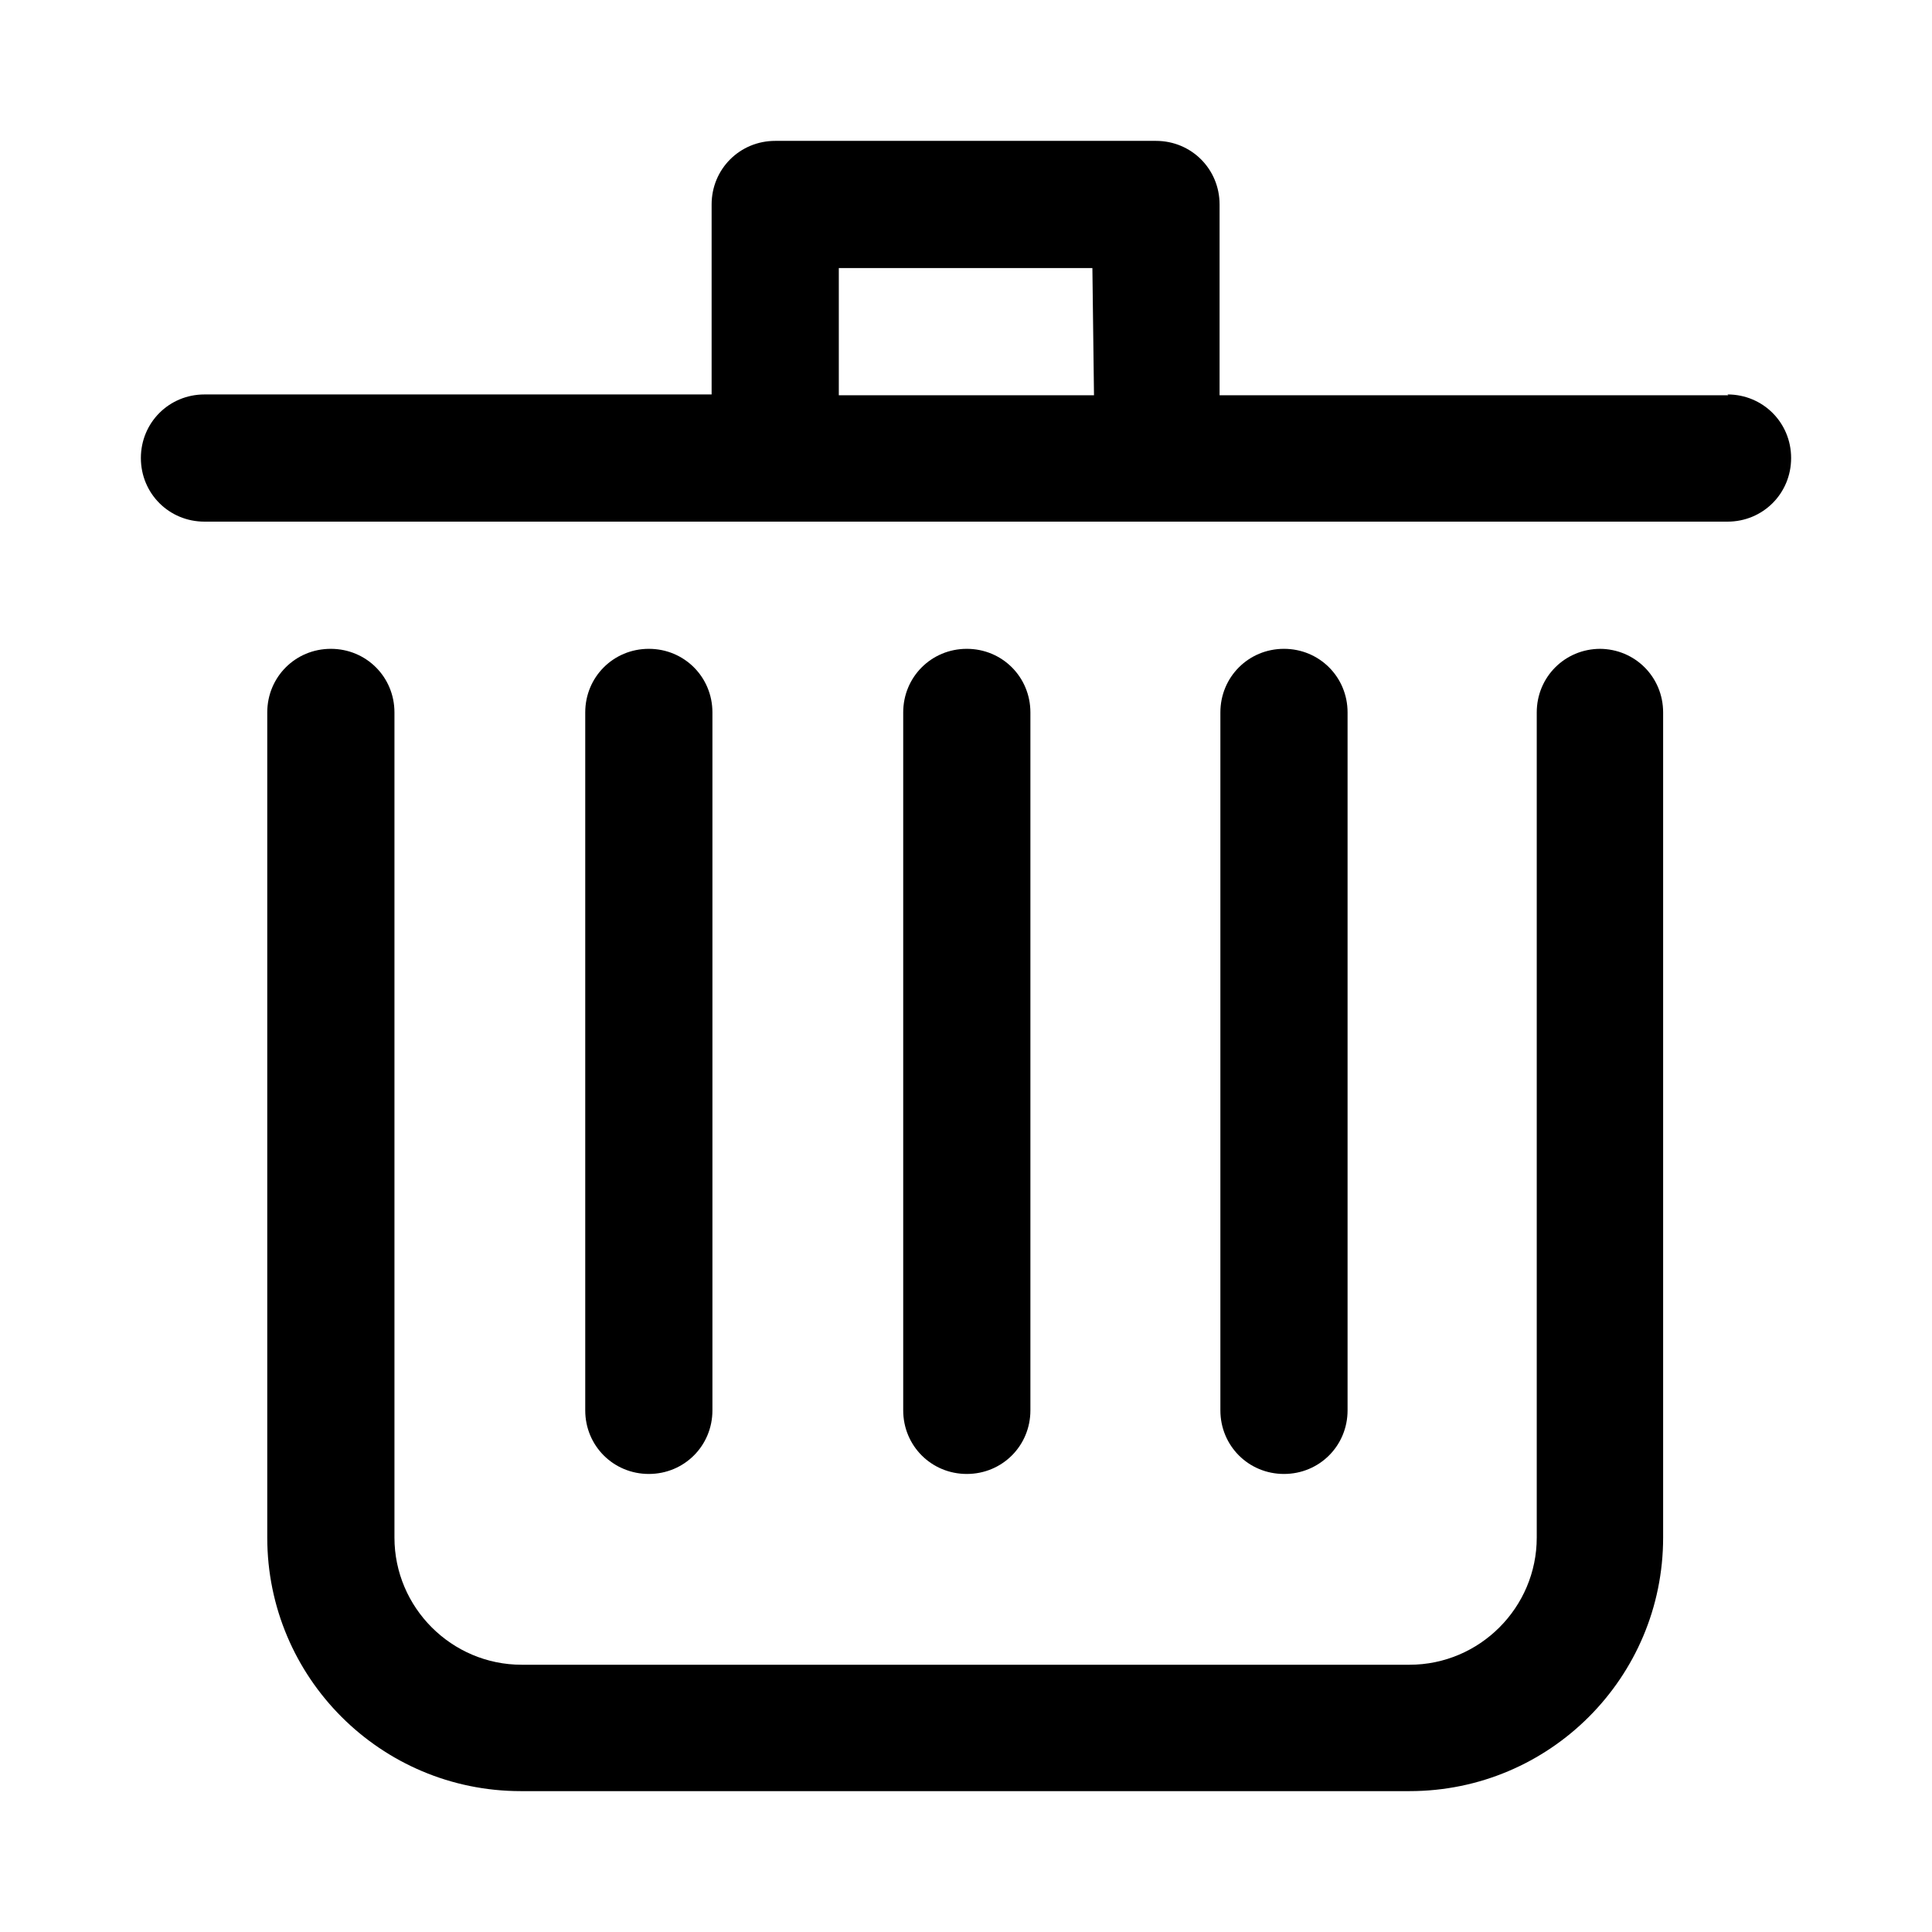
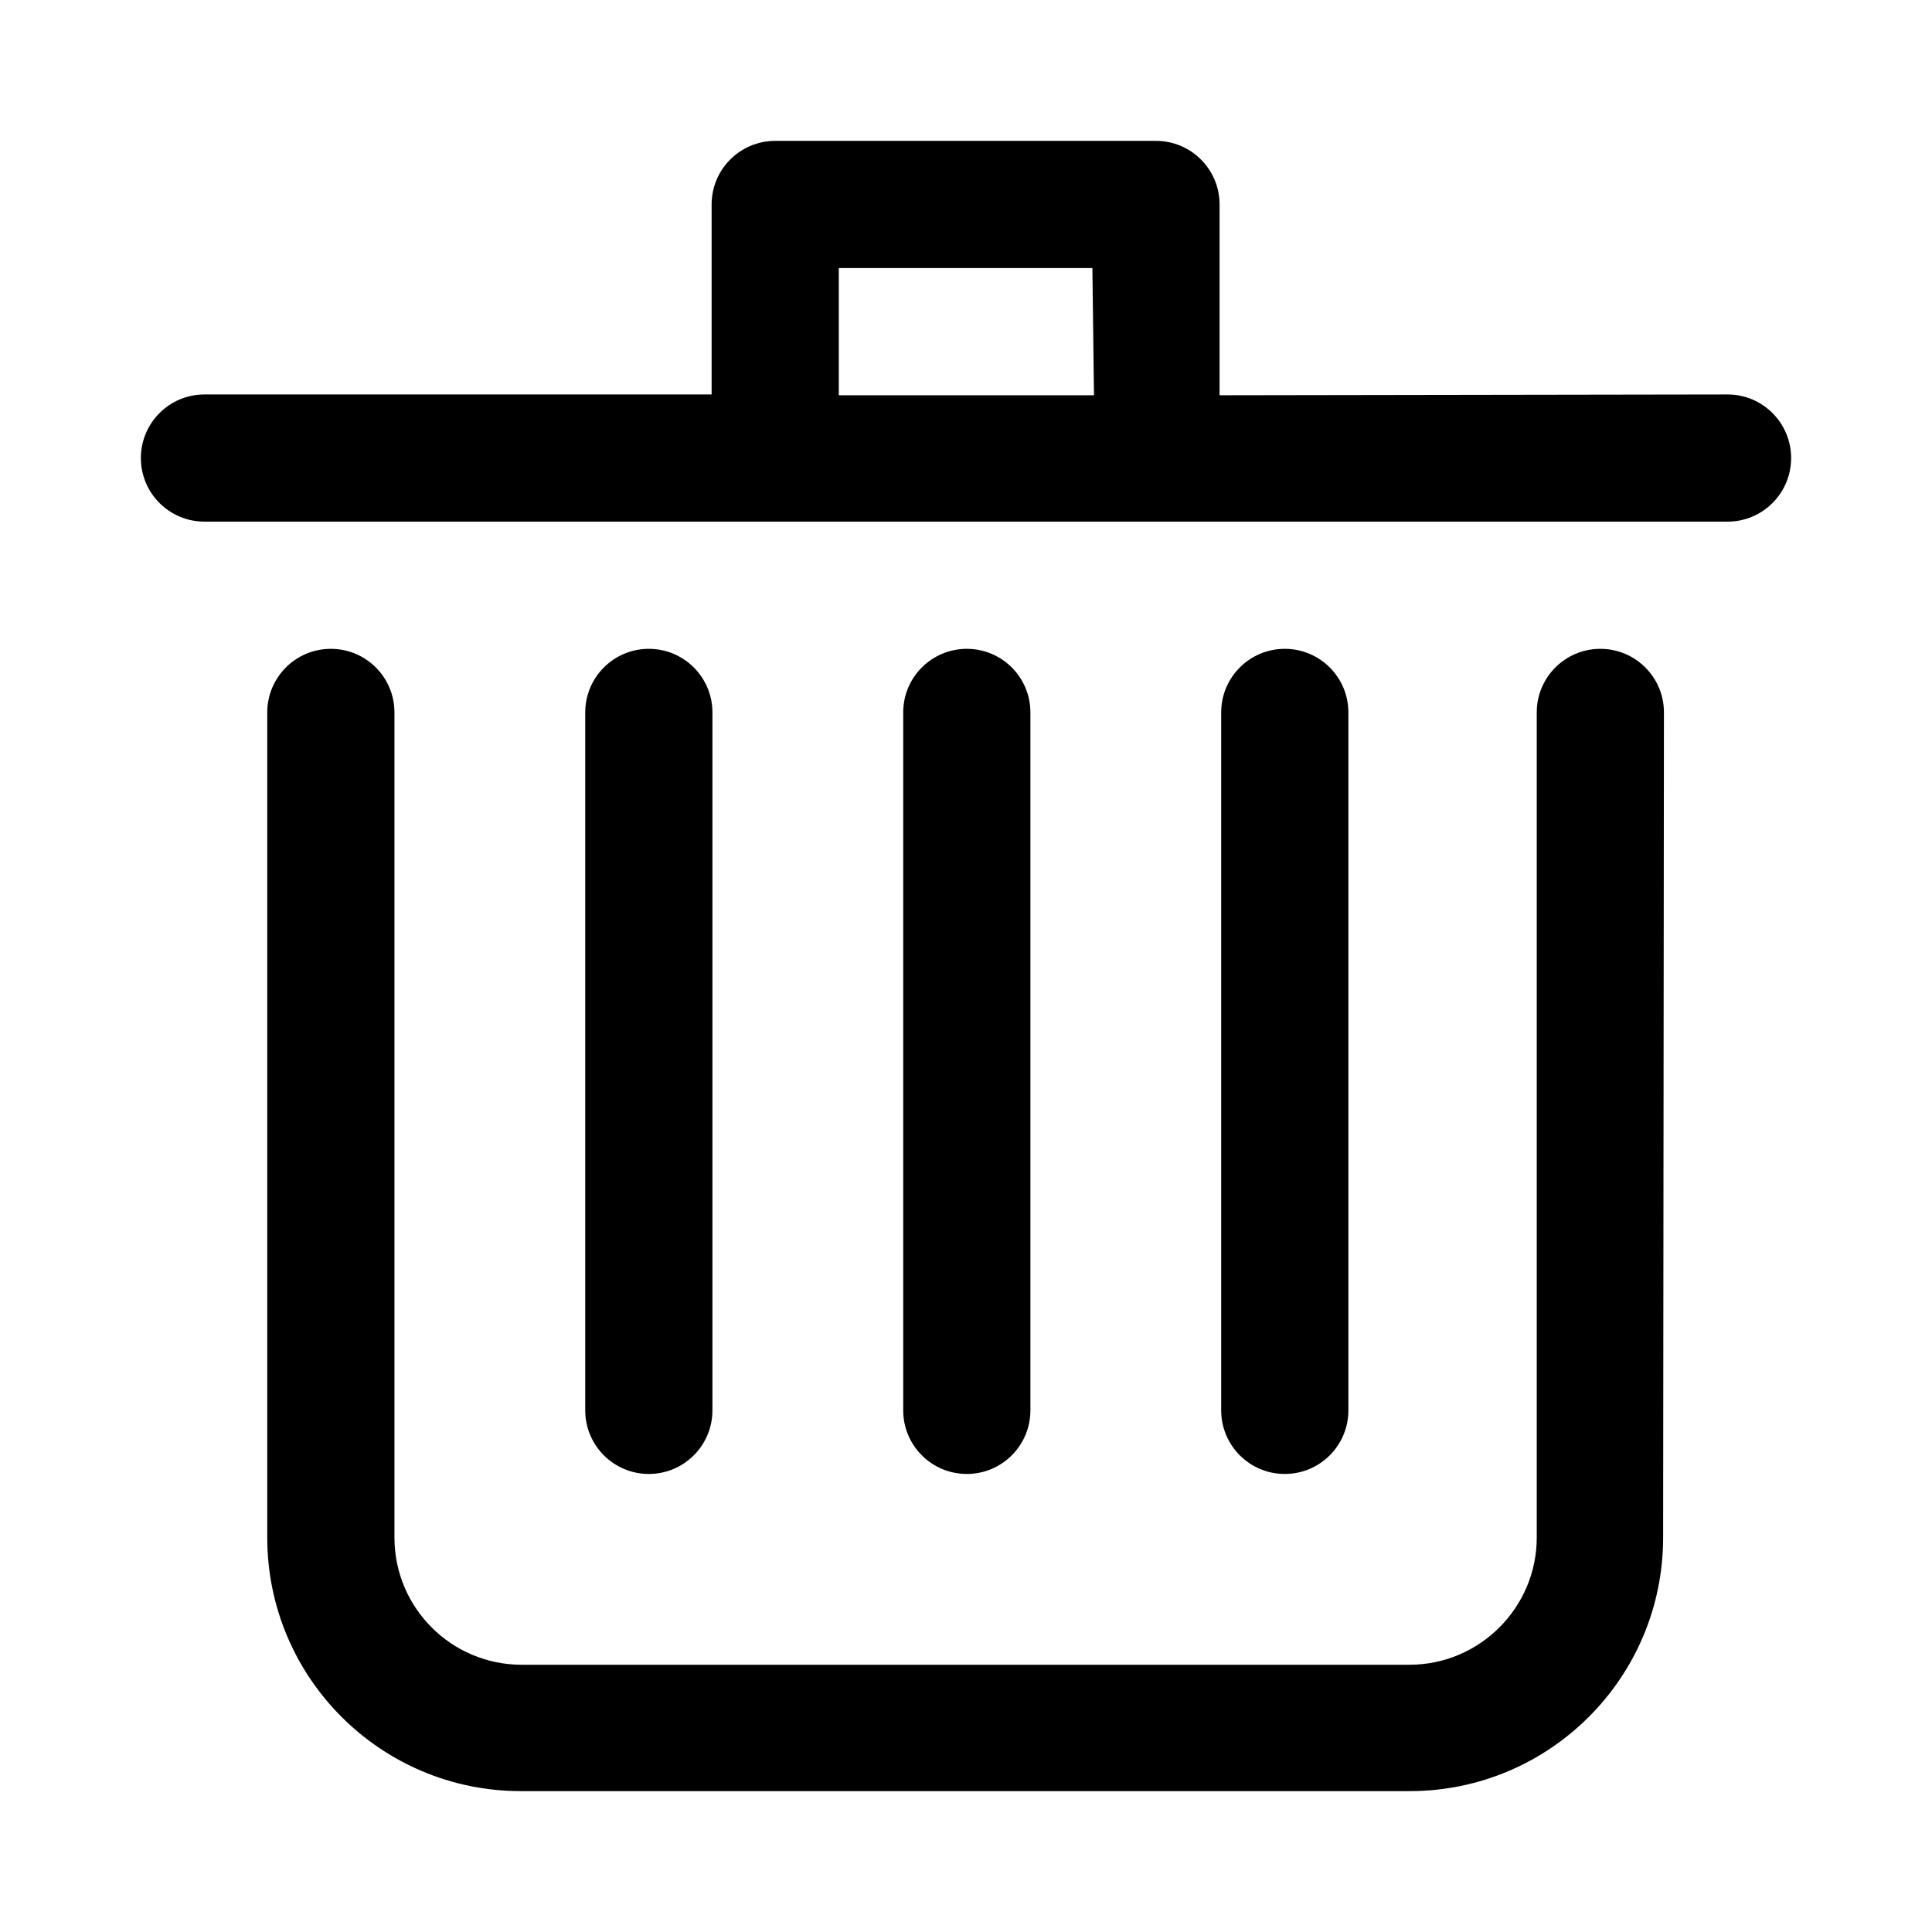
<svg xmlns="http://www.w3.org/2000/svg" version="1.1" viewBox="0 0 24 24" width="24" height="24">
-   <path d="M19.88 8.06c-.44 0-.79.35-.79.79v10.25c0 .87-.71 1.58-1.58 1.58H6.48c-.87 0-1.58-.71-1.58-1.58v-10.25c0-.44-.35-.79-.79-.79-.44 0-.79.35-.79.79v10.25c0 1.74 1.41 3.15 3.15 3.15h11.04c1.74 0 3.15-1.41 3.15-3.15v-10.25c0-.44-.35-.79-.79-.79zM8.85 17.52V8.85c0-.44-.35-.79-.79-.79-.44 0-.79.35-.79.79v8.67c0 .44.35.79.79.79.44 0 .79-.35.79-.79zm12.62-12.61H15.15V2.54c0-.44-.35-.79-.79-.79H9.63c-.44 0-.79.35-.79.79V4.9H2.54c-.44 0-.79.35-.79.79 0 .44.35.79.79.79h18.92c.44 0 .79-.35.79-.79 0-.44-.35-.79-.79-.79zm-7.88 0H10.42V3.33h3.15zm3.15 12.61V8.85c0-.44-.35-.79-.79-.79-.44 0-.79.35-.79.79v8.67c0 .44.35.79.79.79.44 0 .79-.35.79-.79zm-3.94 0v-8.67c0-.44-.35-.79-.79-.79-.44 0-.79.35-.79.79v8.67c0 .44.35.79.79.79.44 0 .79-.35.79-.79z" />
+   <path d="M20.67 8.85a.79.79 0 00-1.58 0V19.1c0 .87-.71 1.58-1.58 1.58H6.48A1.58 1.58 0 014.9 19.1V8.85a.79.79 0 00-1.58 0V19.1a3.15 3.15 0 003.15 3.15h11.04a3.15 3.15 0 003.15-3.15zm-11.82 0a.79.79 0 00-1.58 0v8.67a.79.79 0 001.58 0zm3.95 0a.79.79 0 00-1.58 0v8.67a.79.79 0 001.58 0zm3.95 0a.79.79 0 00-1.58 0v8.67a.79.79 0 001.58 0zm-1.6-3.94V2.54a.79.79 0 00-.79-.79H9.63a.79.79 0 00-.79.79V4.9h-6.3a.79.79 0 000 1.58h18.92a.79.79 0 000-1.58zm-1.56 0h-3.17V3.33h3.15z" />
</svg>
